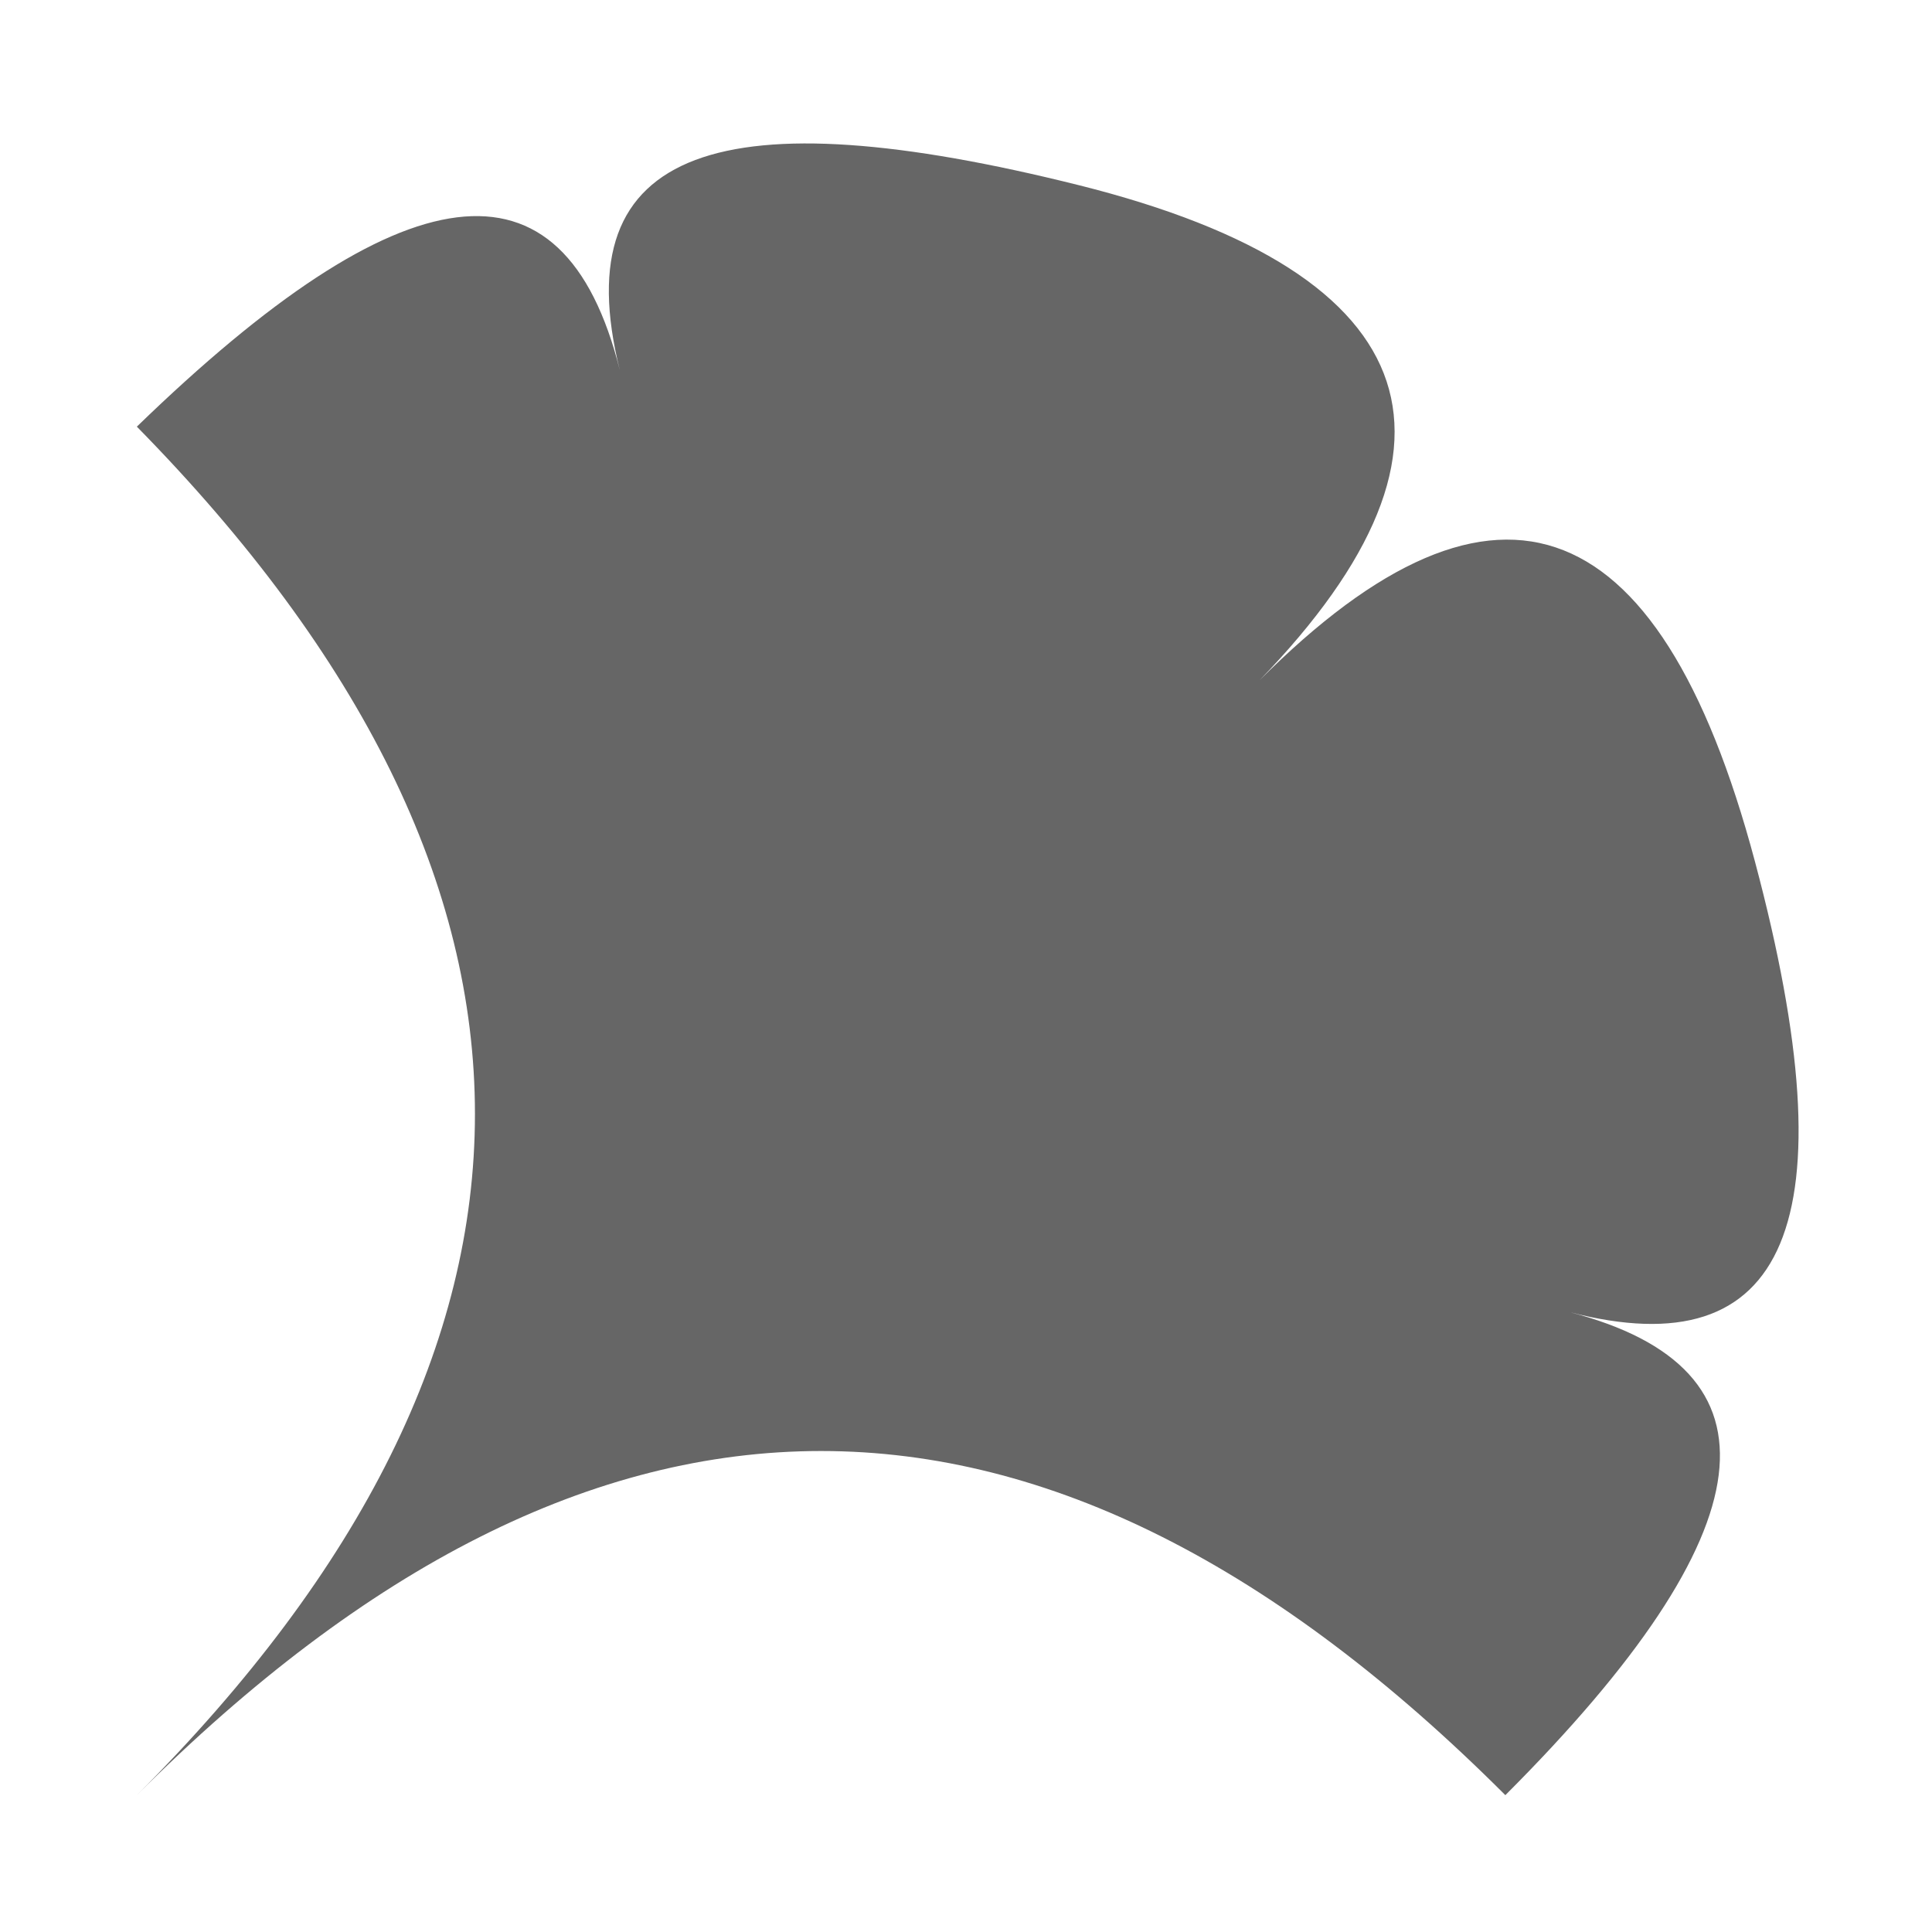
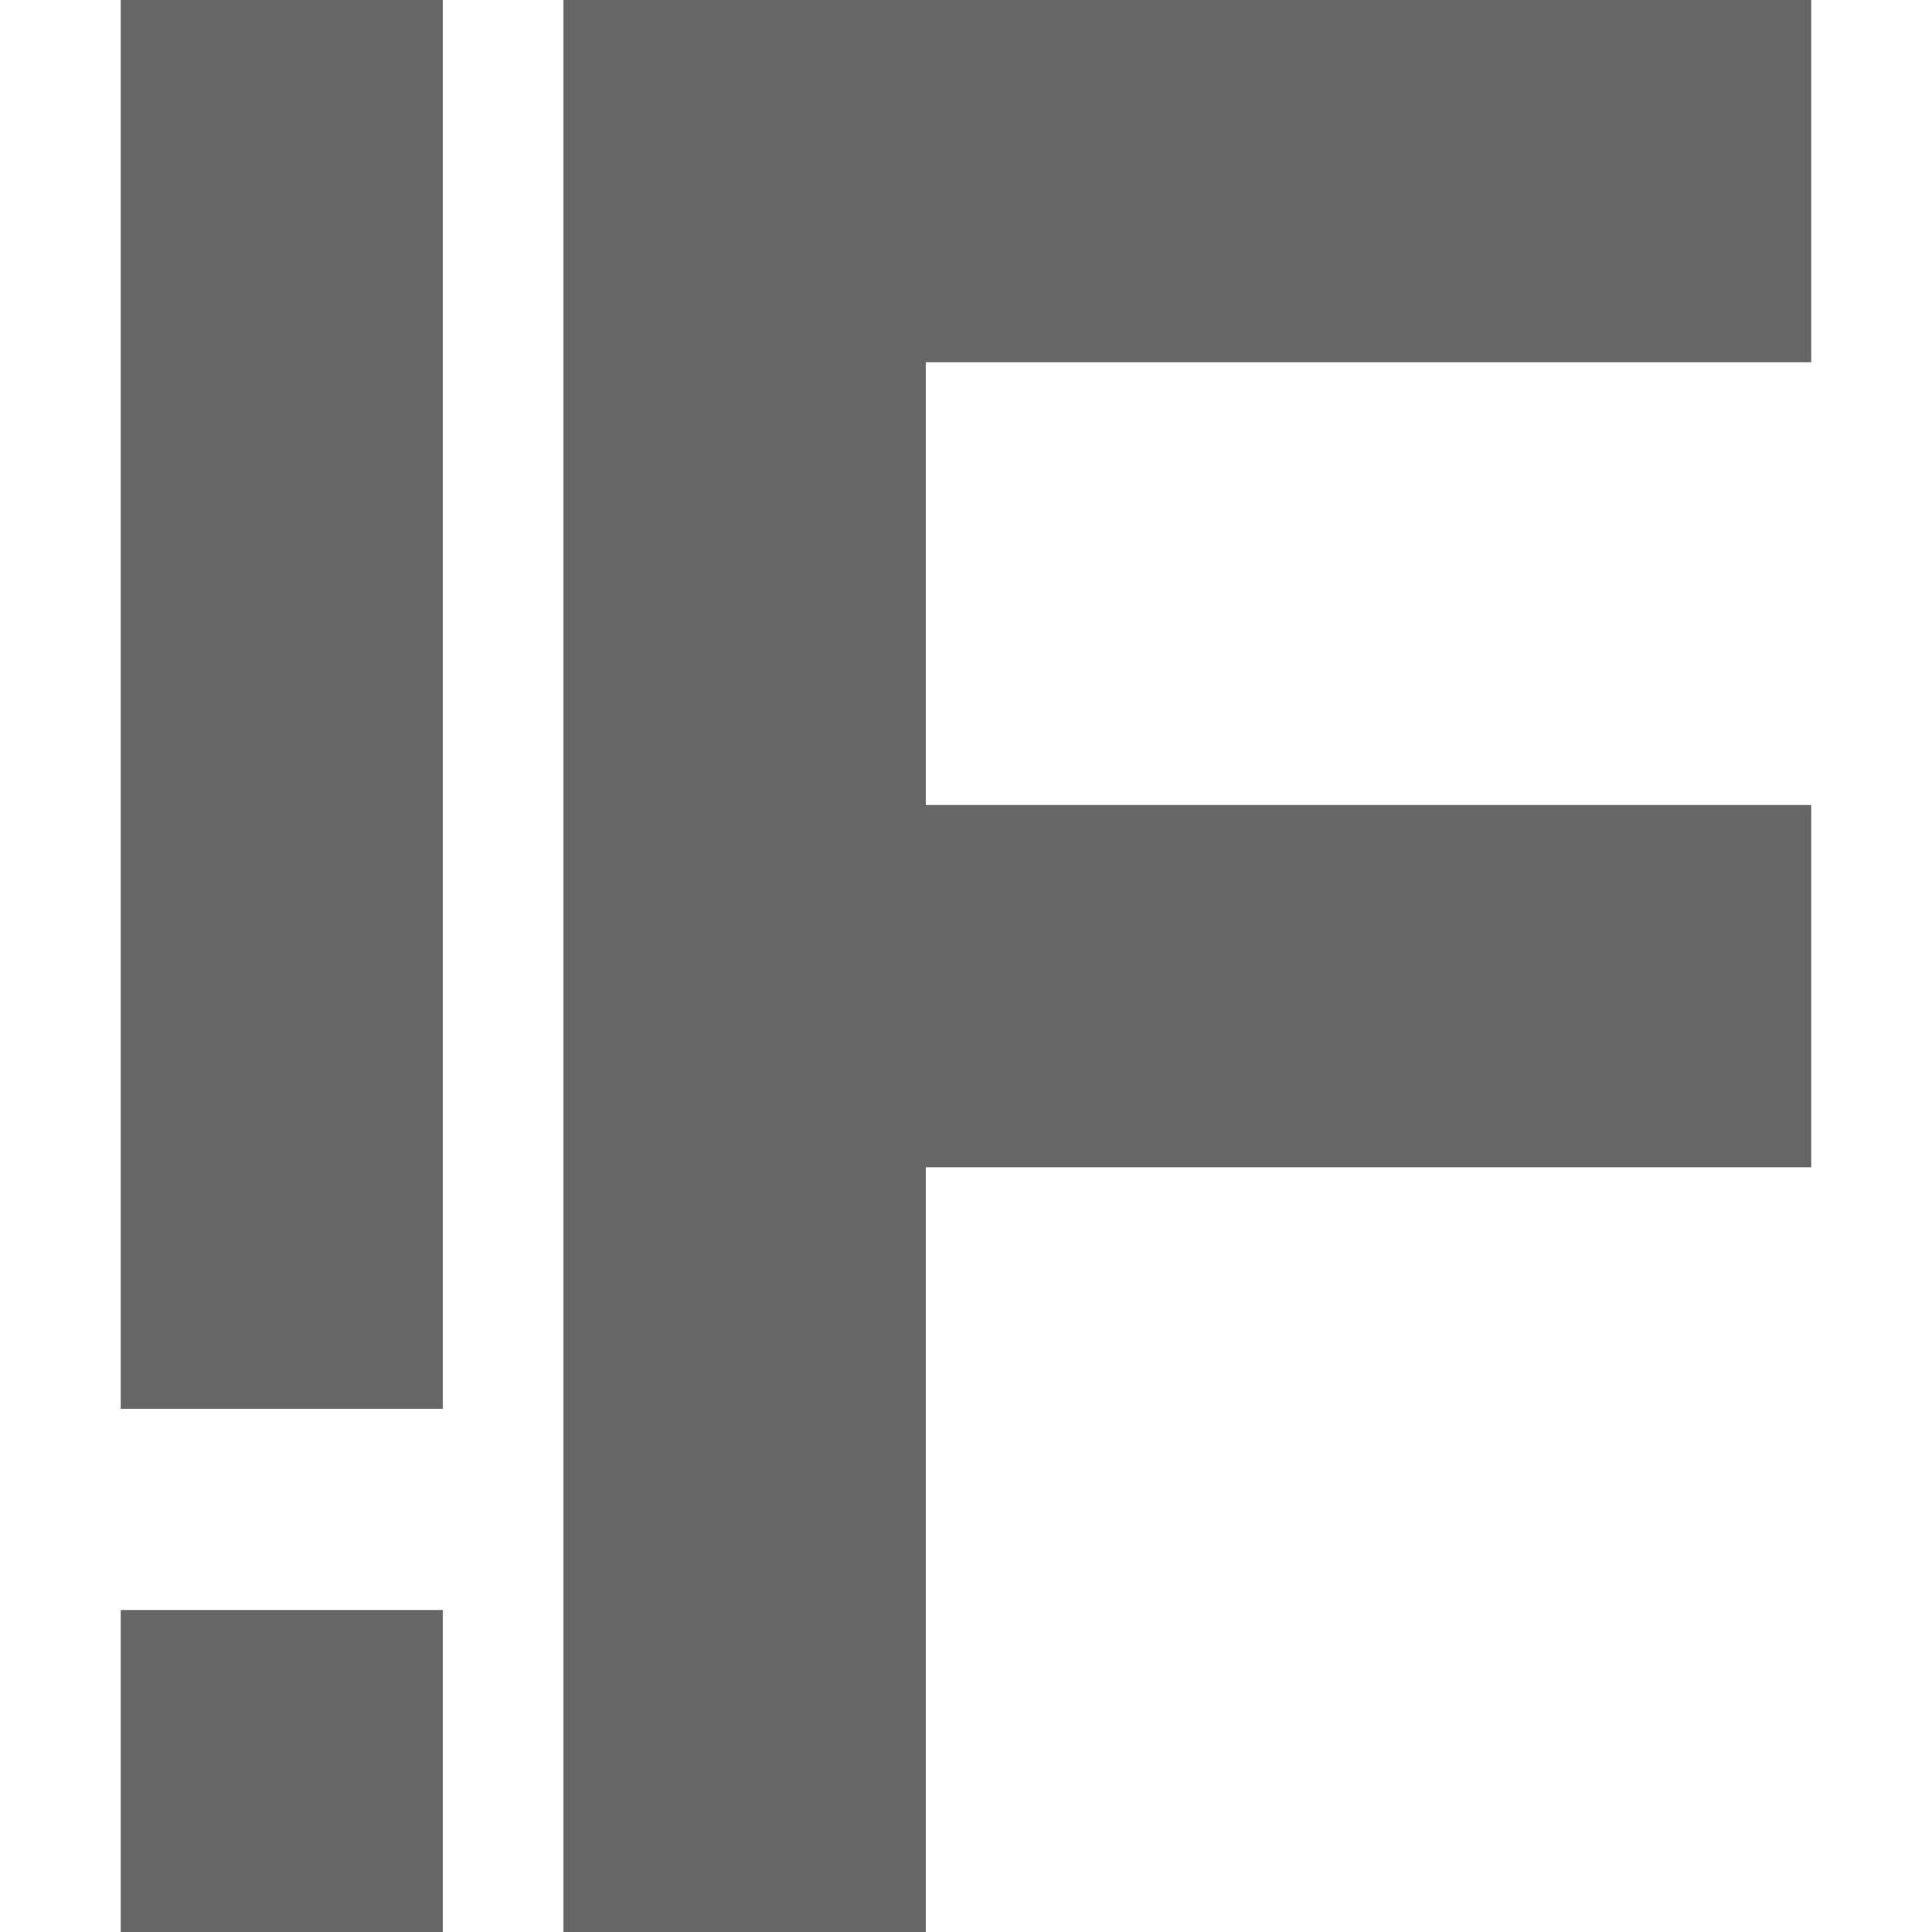
- <svg xmlns="http://www.w3.org/2000/svg" version="1.1" x="0px" y="0px" width="24px" height="24px" viewBox="0 0 24 24">
-   <style type="text/css">
- 	.st0{fill:#666666;}
- </style>
-   <path class="st0" d="M1.7,22.3c5.7-5.7,11.3-5.7,17,0c3.3-3.3,3.5-5.3,0.8-6c2.7,0.7,3.5-1.1,2.3-5.6s-3.3-5.2-6.3-2.1  c3-3,2.3-5.2-2.1-6.3S7,1.8,7.7,4.6C7,1.8,5,2.1,1.7,5.3C7.3,11,7.3,16.7,1.7,22.3" />
+ <svg xmlns="http://www.w3.org/2000/svg" version="1.0" width="48pt" height="48pt" viewBox="0 0 48 48" preserveAspectRatio="xMidYMid meet">
+   <g transform="translate(0,48) scale(0.1,-0.1)" fill="#666" stroke="none">
+     <path d="M30 305 l0 -175 40 0 40 0 0 175 0 175 -40 0 -40 0 0 -175z" />
+     <path d="M140 240 l0 -240 45 0 45 0 0 95 0 95 110 0 110 0 0 45 0 45 -110 0 -110 0 0 55 0 55 110 0 110 0 0 45 0 45 -155 0 -155 0 0 -240z" />
+     <path d="M30 40 l0 -40 40 0 40 0 0 40 0 40 -40 0 -40 0 0 -40z" />
+   </g>
</svg>
